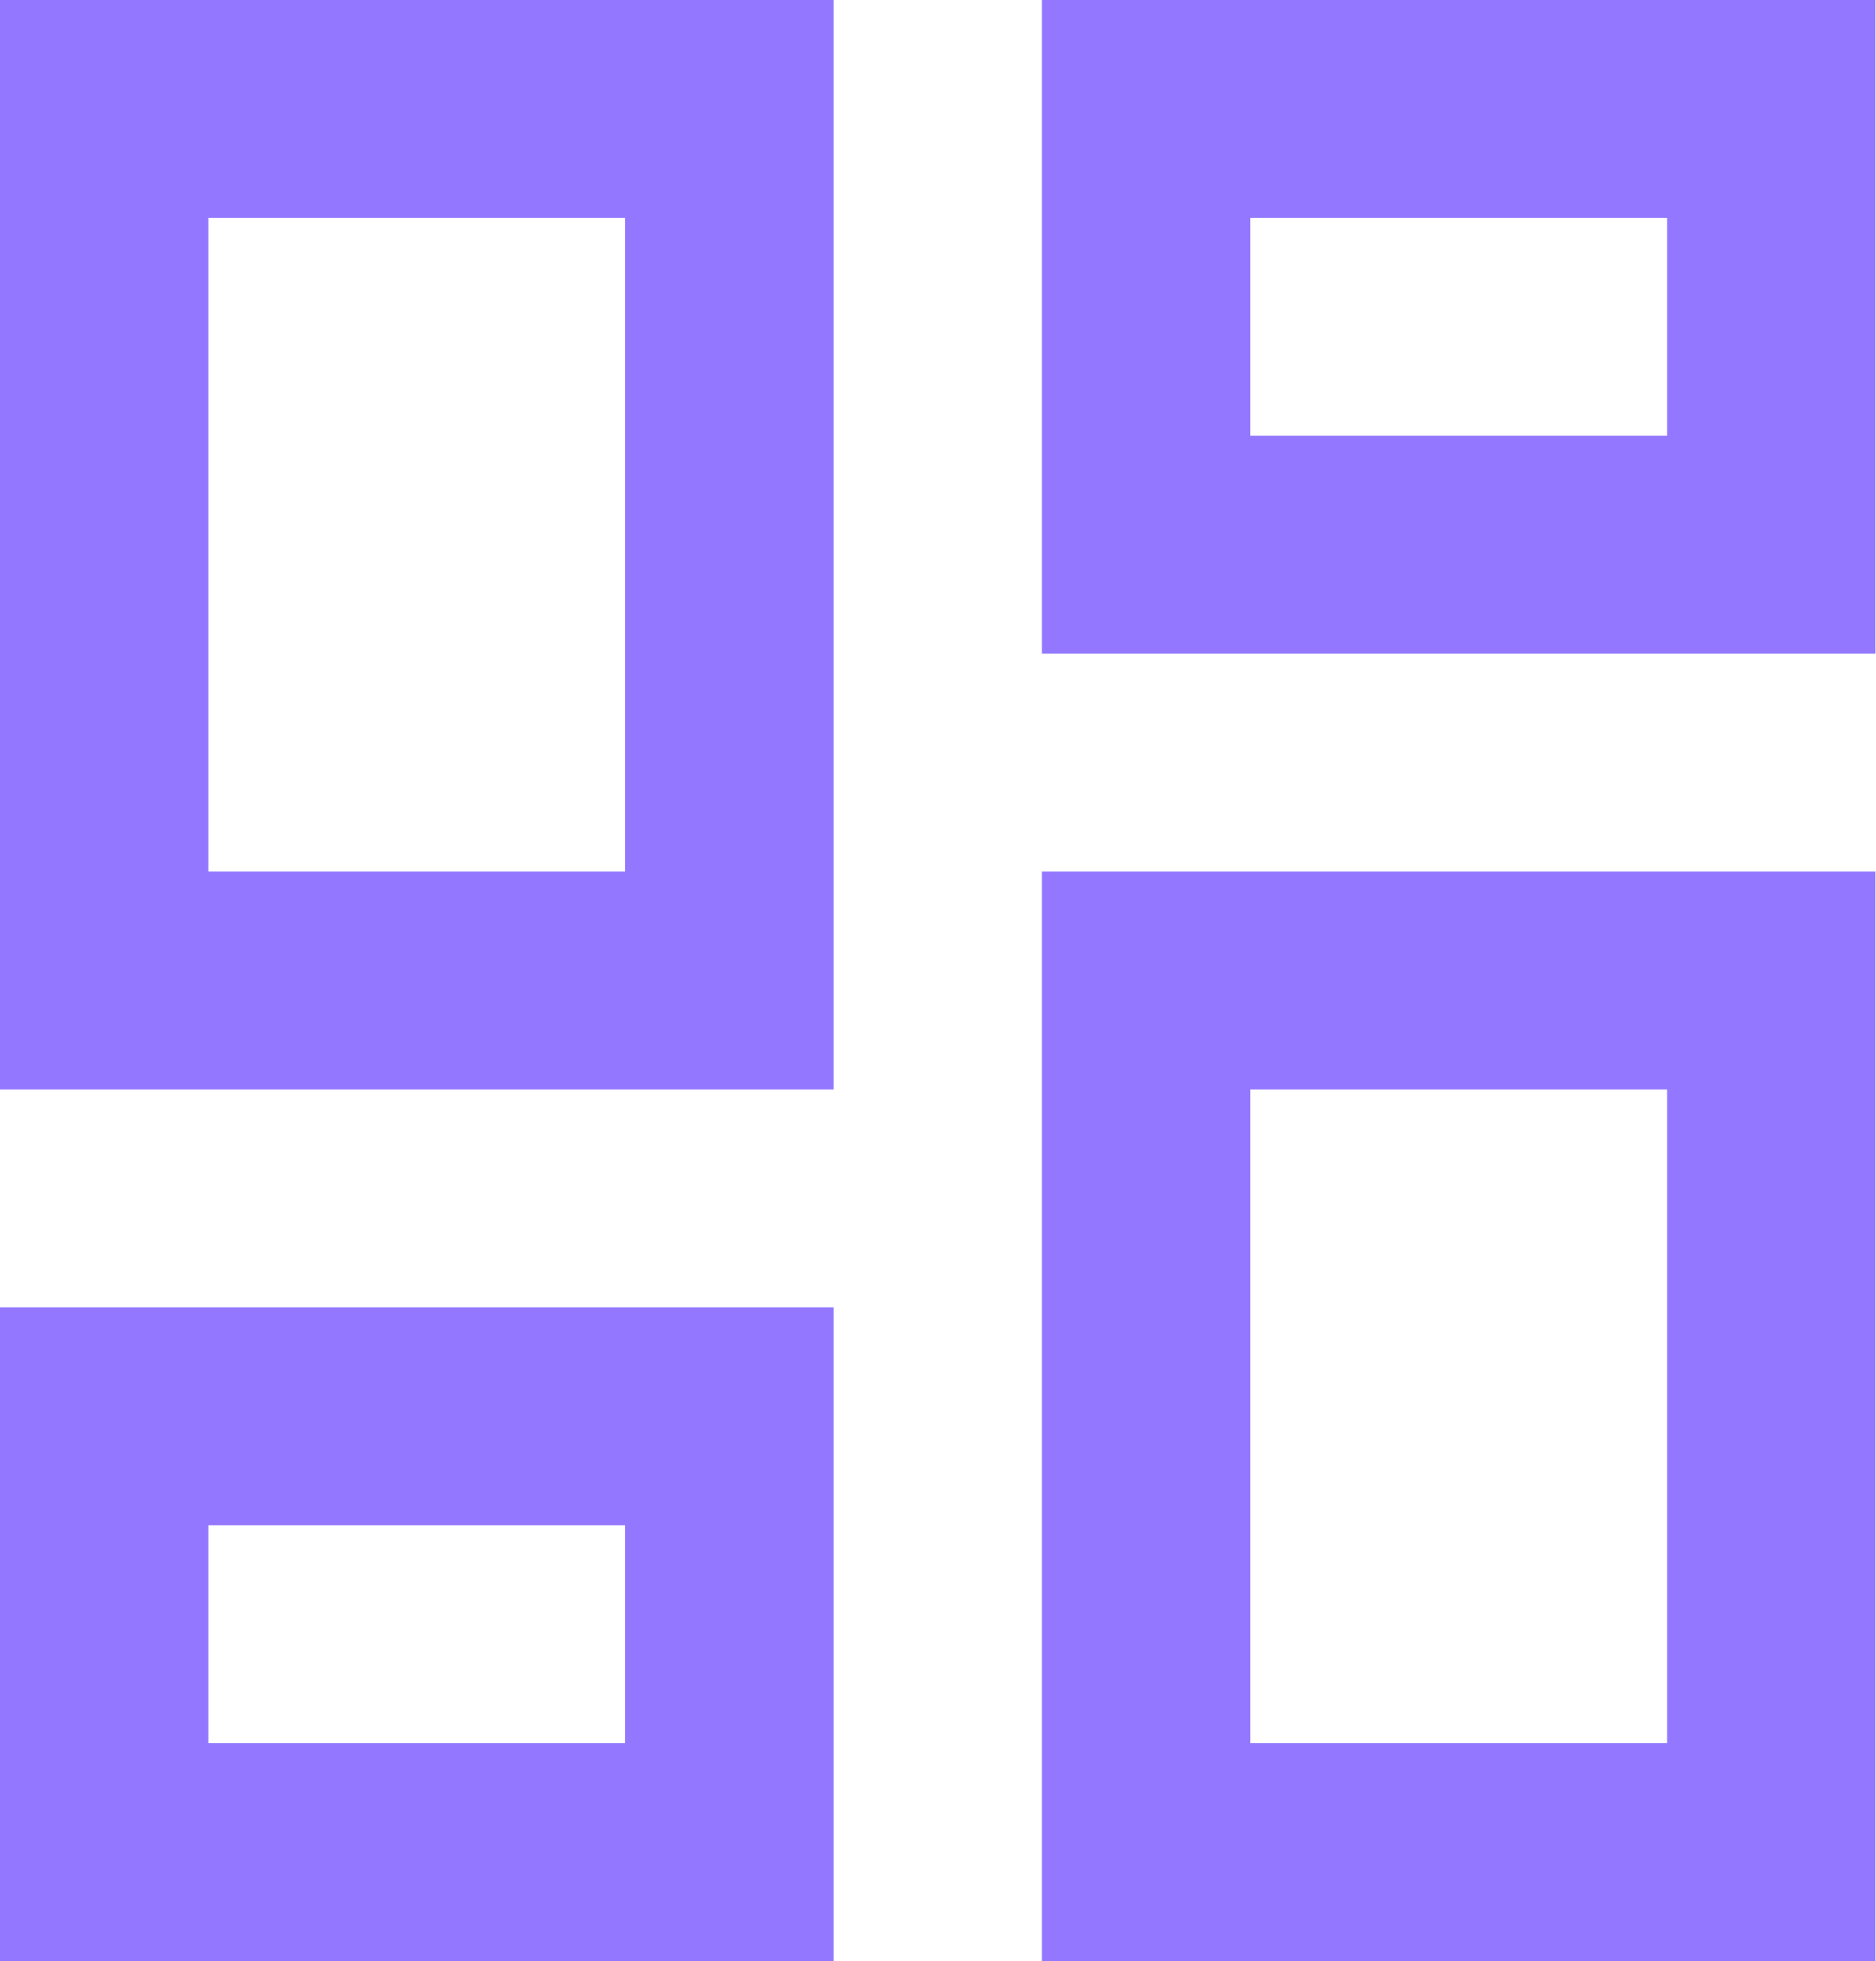
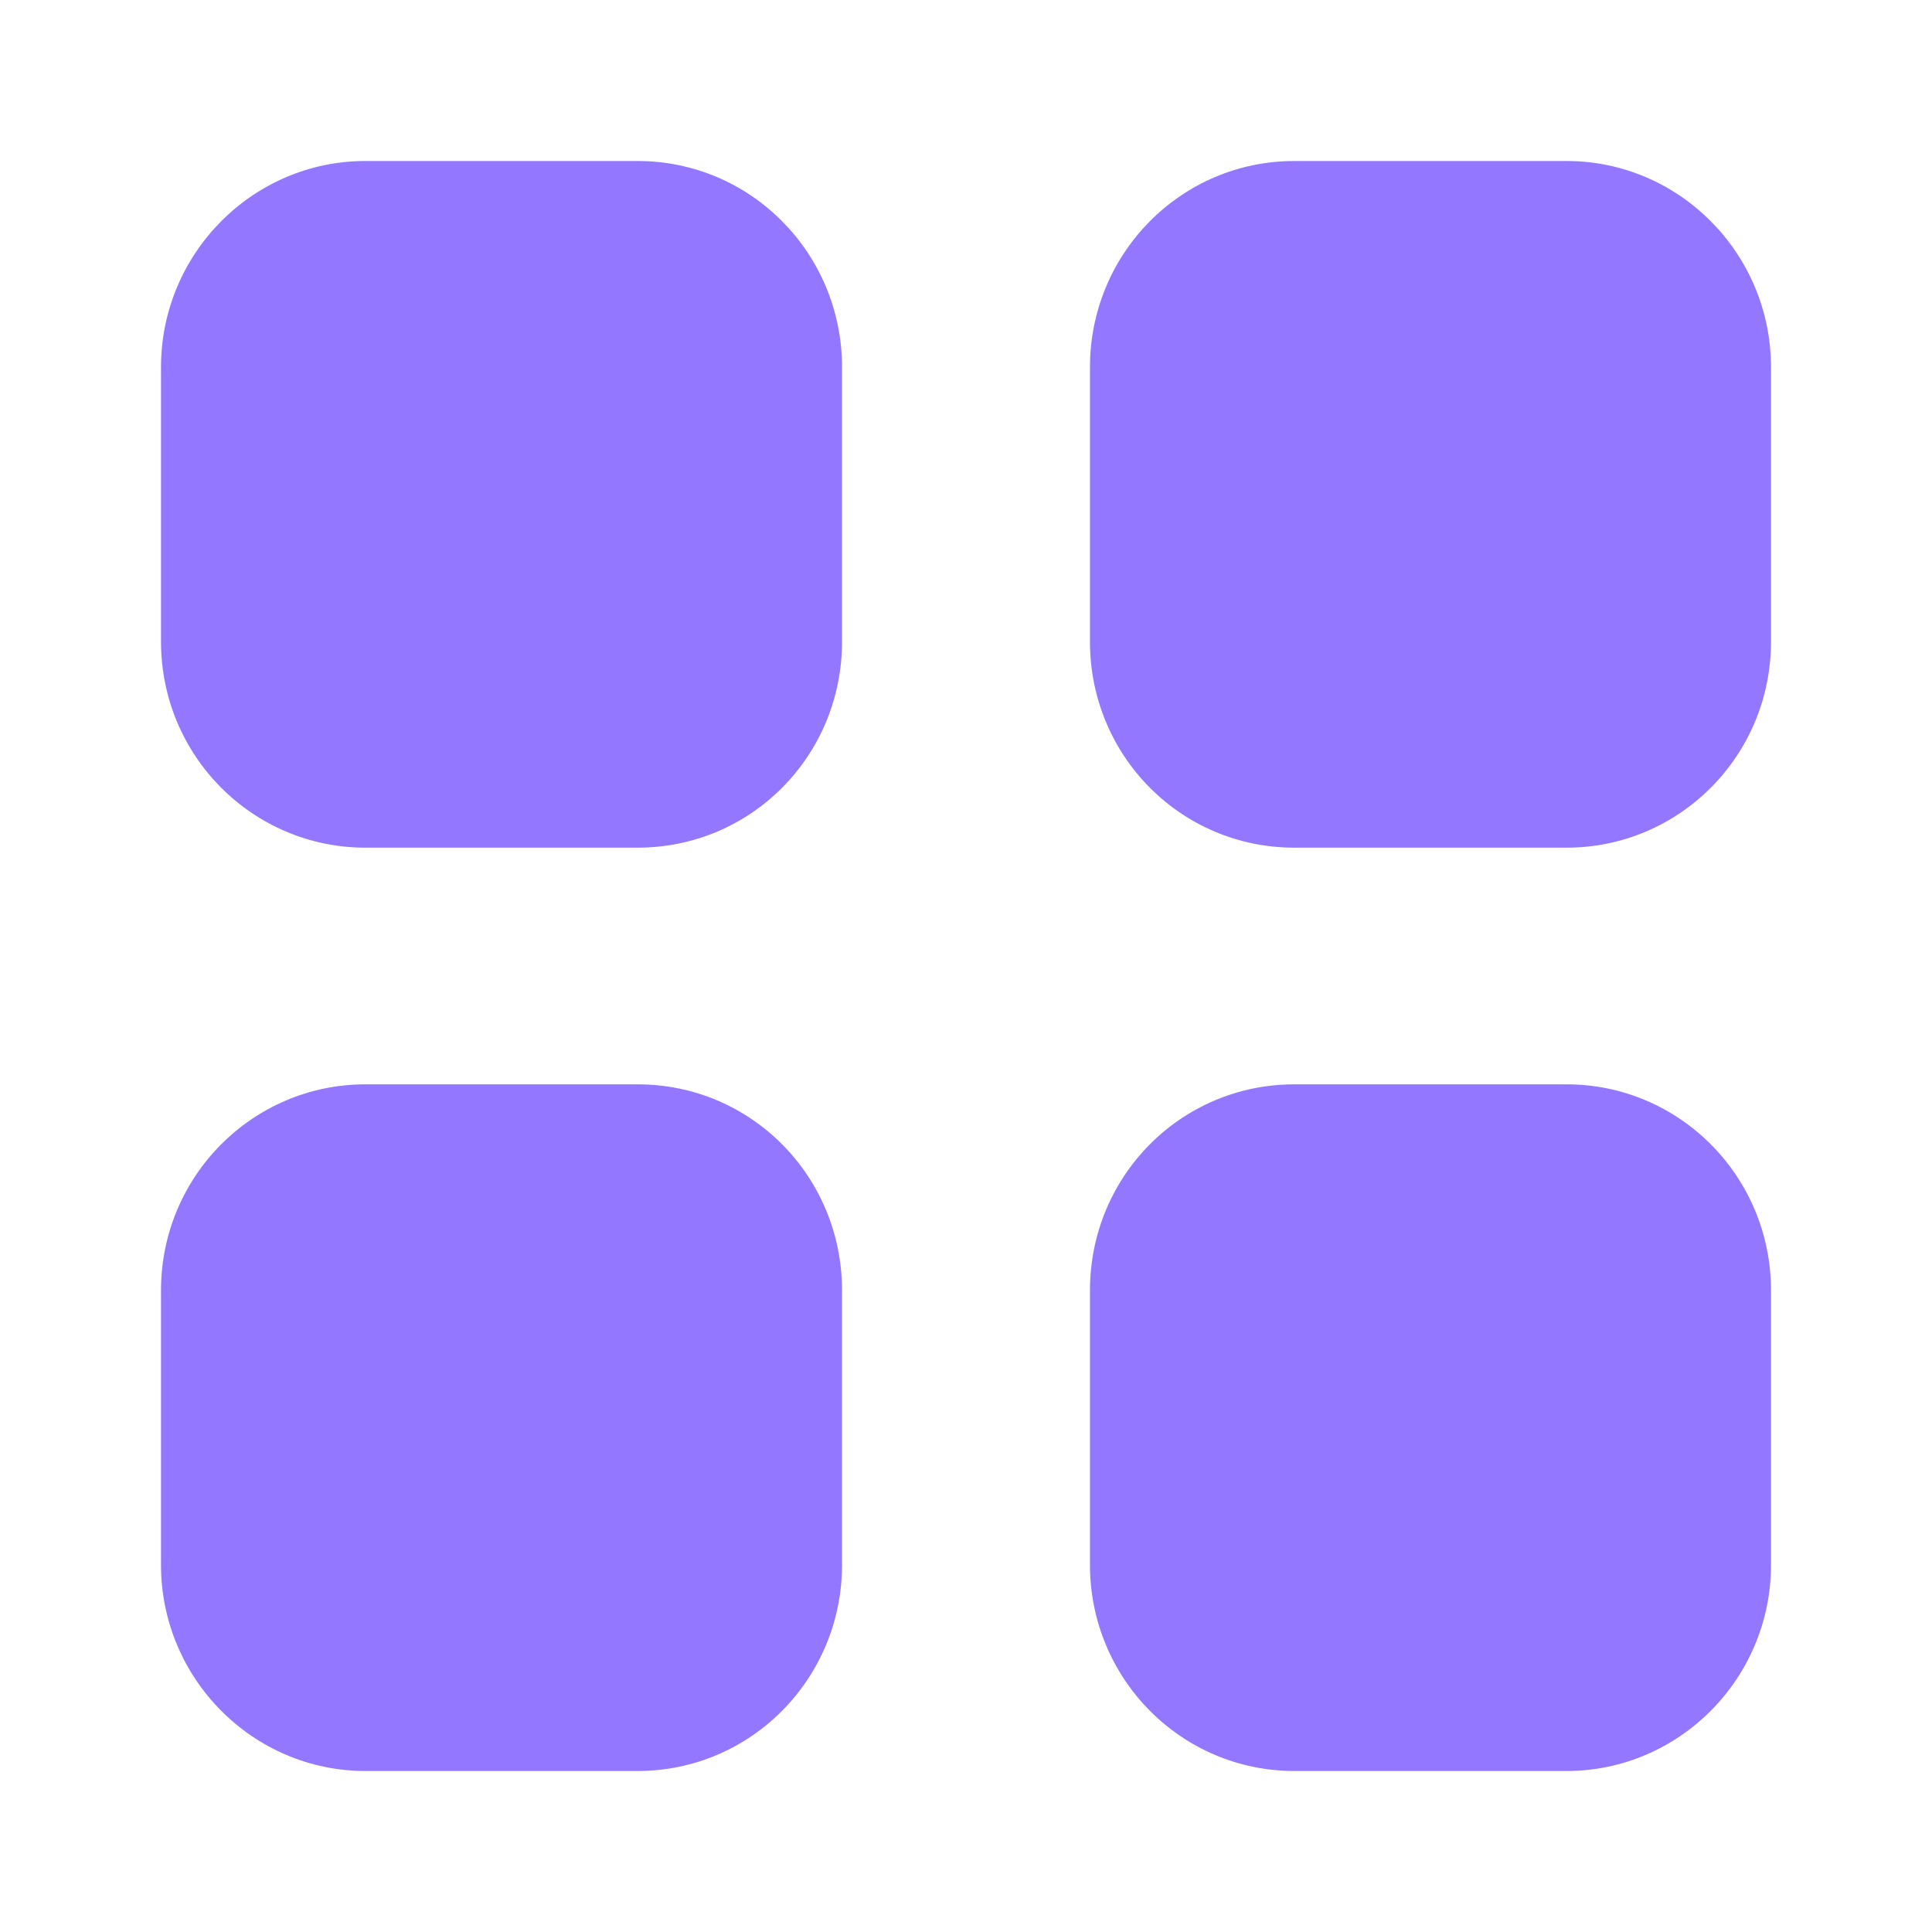
- <svg xmlns="http://www.w3.org/2000/svg" width="22" height="23" viewBox="0 0 22 23" fill="none">
-   <path d="M12.222 23V10.222H22V23H12.222ZM0 12.778V0H9.778V12.778H0ZM7.333 10.222V2.556H2.444V10.222H7.333ZM0 23V15.333H9.778V23H0ZM2.444 20.444H7.333V17.889H2.444V20.444ZM14.667 20.444H19.556V12.778H14.667V20.444ZM12.222 0H22V7.667H12.222V0ZM14.667 2.556V5.111H19.556V2.556H14.667Z" fill="#9378FF" />
+ <svg xmlns="http://www.w3.org/2000/svg" width="24px" height="24px" viewBox="0 0 24 24" version="1.1">
+   <g id="Iconly/Bold/Category" stroke="none" stroke-width="1" fill="#9378FF" fill-rule="evenodd">
+     <g id="Category" transform="translate(2, 2)" fill="#9378FF" fill-rule="nonzero">
+       <path d="M5.92,11.47 C7.33,11.47 8.46,12.611 8.46,14.031 L8.46,14.031 L8.46,17.44 C8.46,18.85 7.33,20 5.92,20 L5.92,20 L2.54,20 C1.14,20 -0,18.85 -0,17.44 L-0,17.44 L-0,14.031 C-0,12.611 1.14,11.47 2.54,11.47 L2.54,11.47 Z M17.46,11.47 C18.86,11.47 20,12.611 20,14.031 L20,14.031 L20,17.44 C20,18.85 18.86,20 17.46,20 L17.46,20 L14.08,20 C12.67,20 11.54,18.85 11.54,17.44 L11.54,17.44 L11.54,14.031 C11.54,12.611 12.67,11.47 14.08,11.47 L14.08,11.47 Z M5.92,-9.32587341e-14 C7.33,-9.32587341e-14 8.46,1.15 8.46,2.561 L8.46,2.561 L8.46,5.97 C8.46,7.39 7.33,8.53 5.92,8.53 L5.92,8.53 L2.54,8.53 C1.14,8.53 -0,7.39 -0,5.97 L-0,5.97 L-0,2.561 C-0,1.15 1.14,-9.32587341e-14 2.54,-9.32587341e-14 L2.54,-9.32587341e-14 Z M17.46,-9.32587341e-14 C18.86,-9.32587341e-14 20,1.15 20,2.561 L20,2.561 L20,5.97 C20,7.39 18.86,8.53 17.46,8.53 L17.46,8.53 L14.08,8.53 C12.67,8.53 11.54,7.39 11.54,5.97 L11.54,5.97 L11.54,2.561 C11.54,1.15 12.67,-9.32587341e-14 14.08,-9.32587341e-14 L14.08,-9.32587341e-14 Z" />
+     </g>
+   </g>
</svg>
